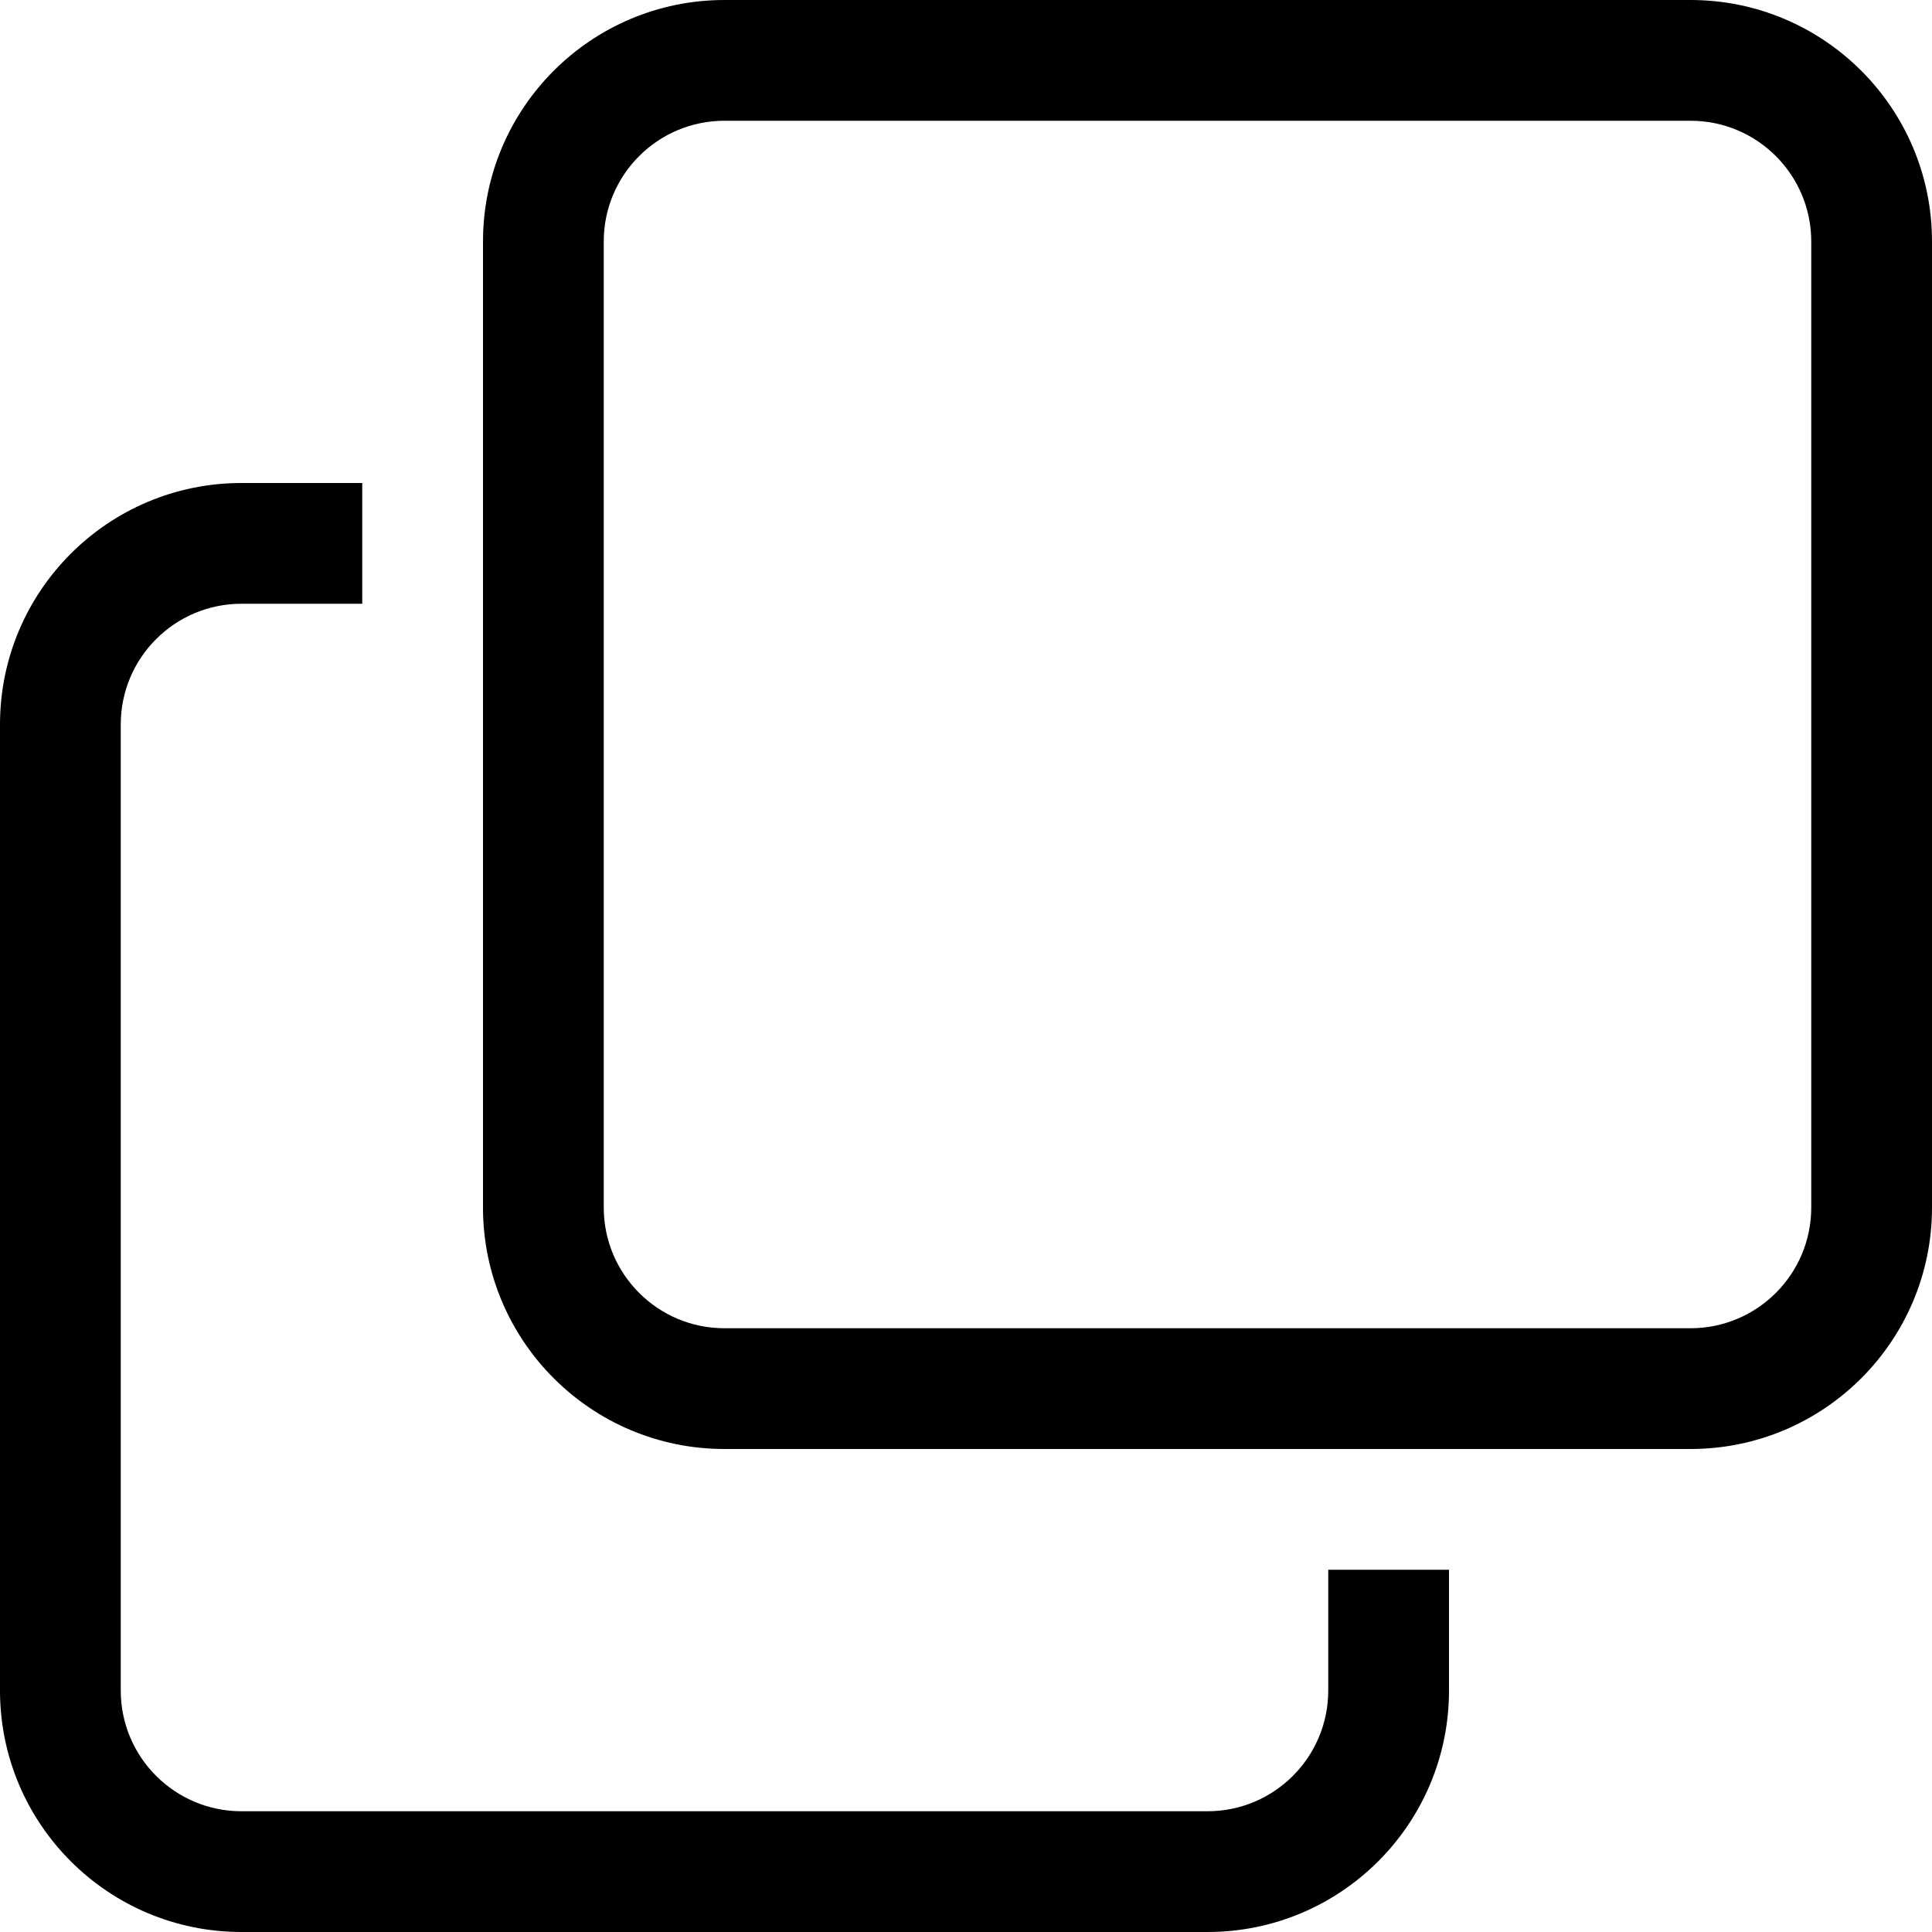
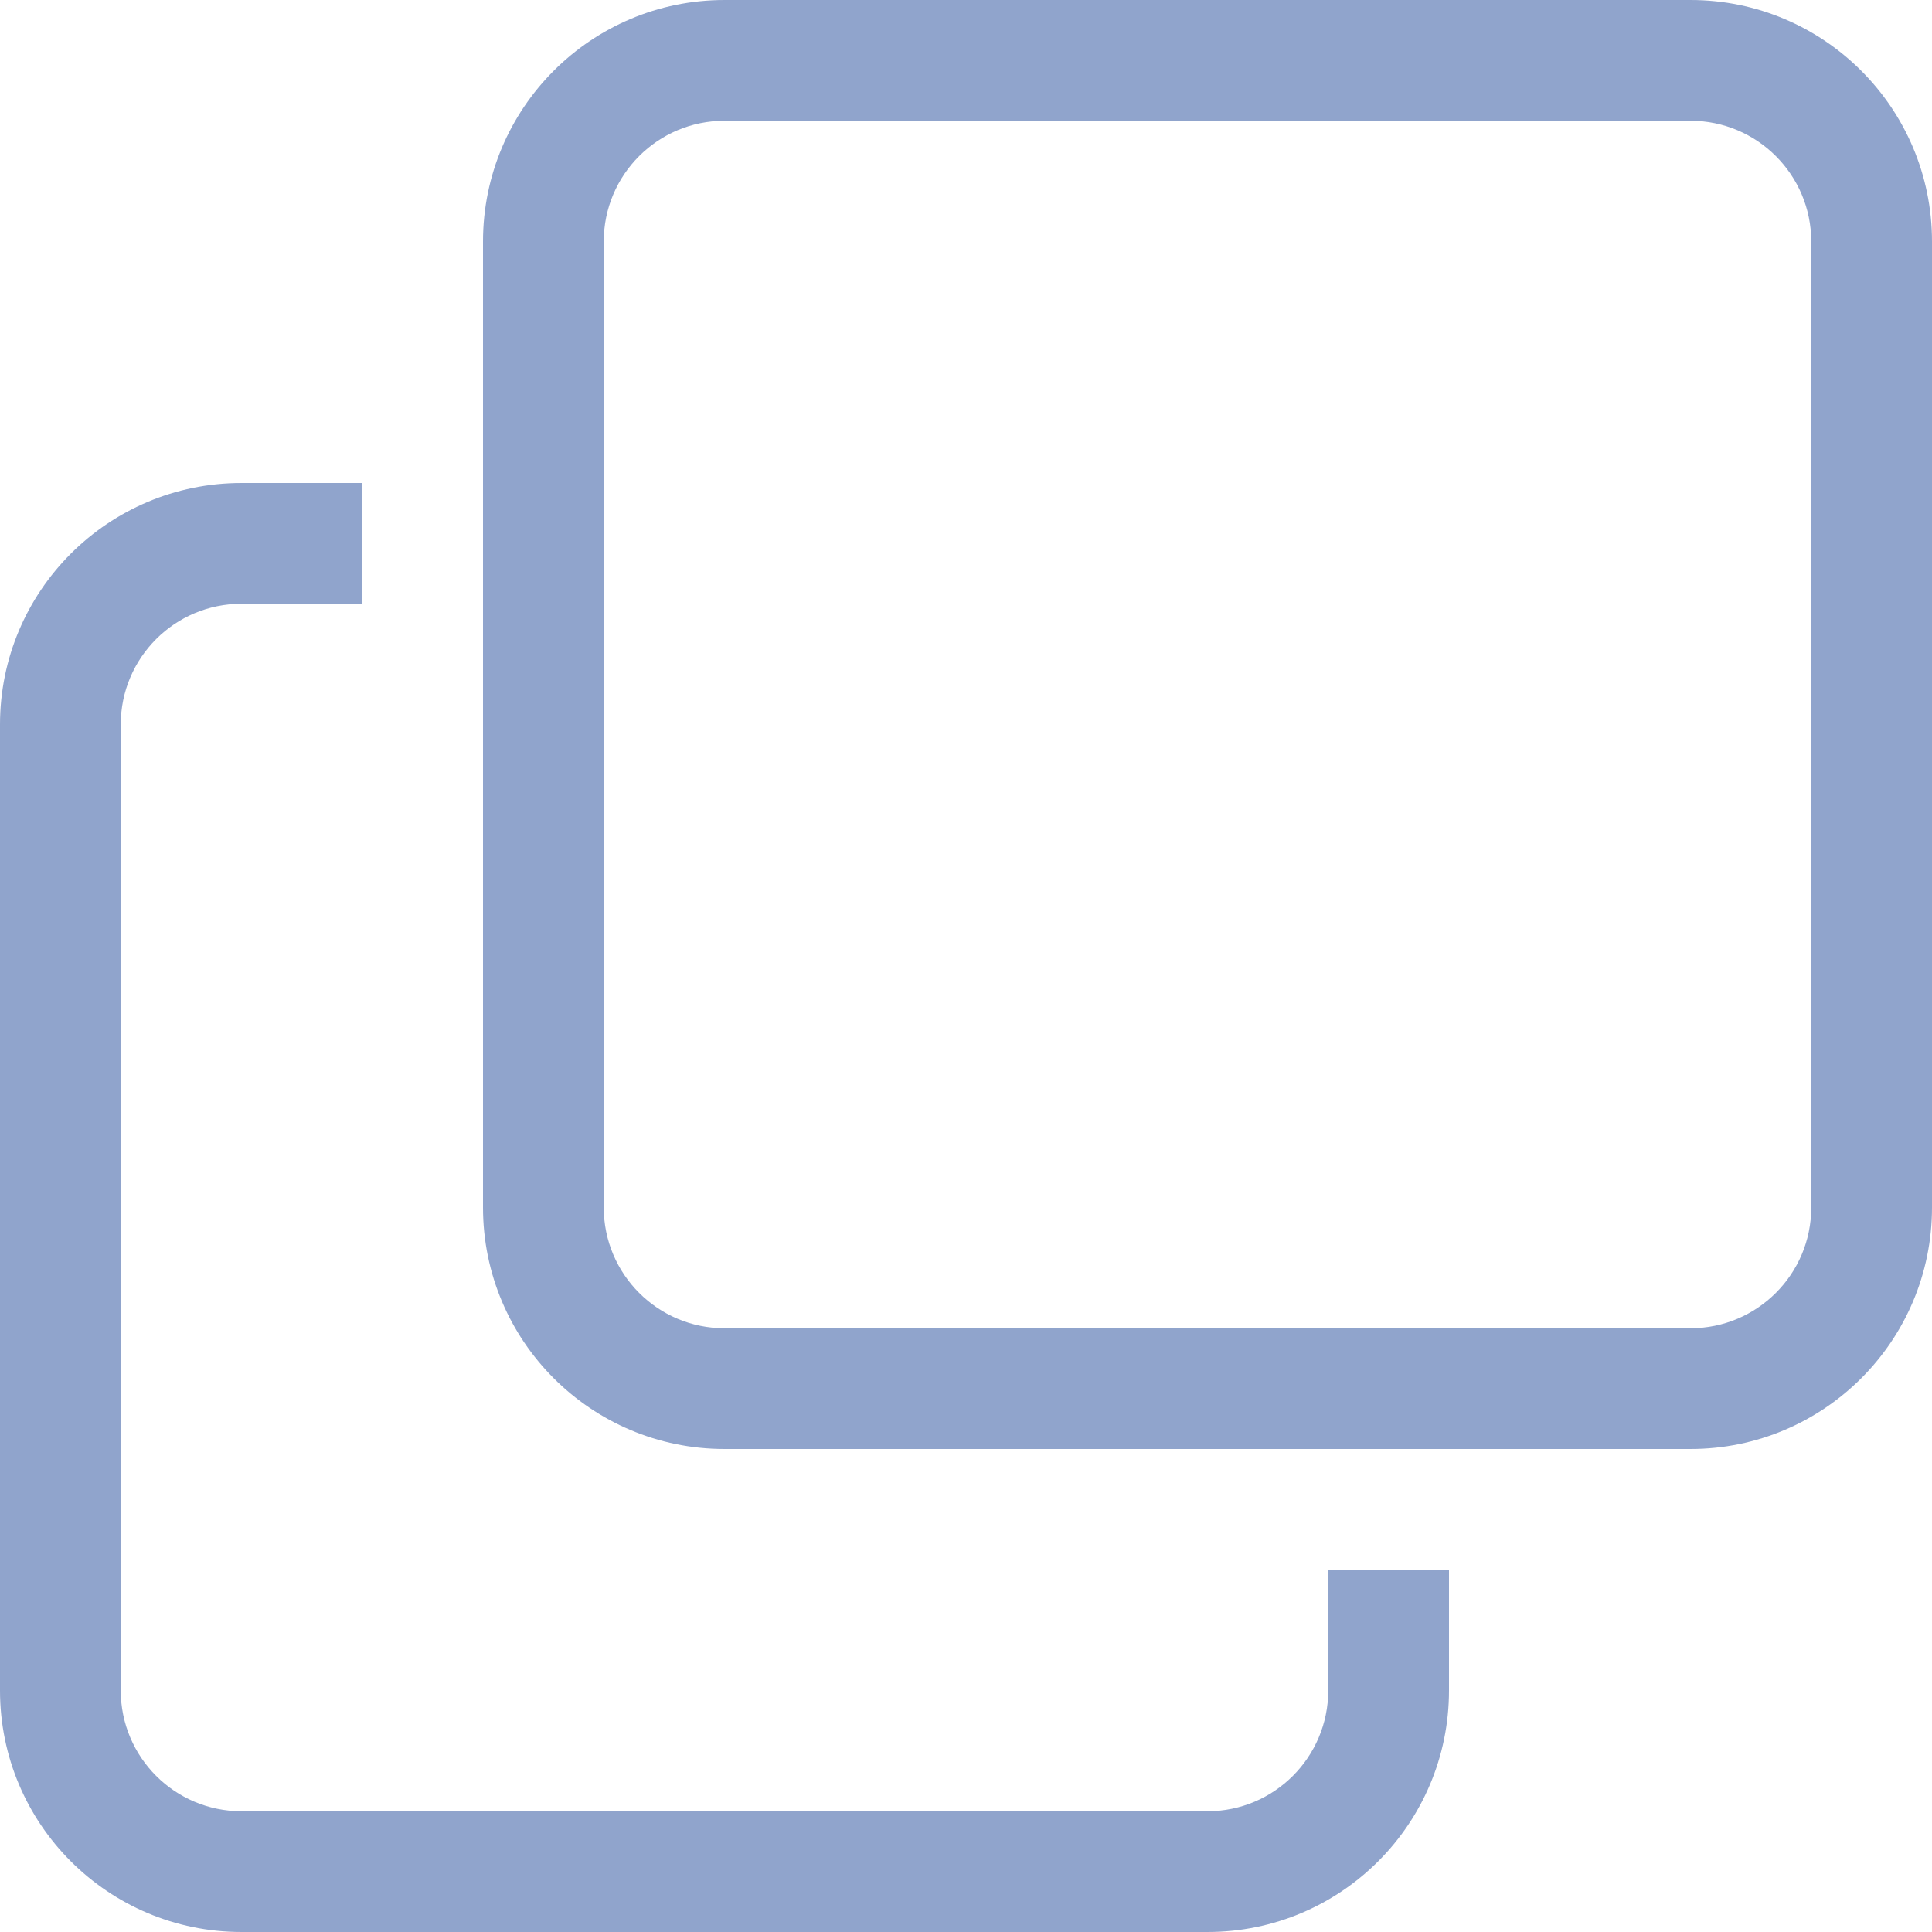
- <svg xmlns="http://www.w3.org/2000/svg" width="16" height="16" fill="currentColor" class="bi bi-copy" viewBox="0 0 16 16">
+ <svg xmlns="http://www.w3.org/2000/svg" width="16" height="16" fill="#90a4cc" class="bi bi-copy" viewBox="0 0 16 16">
  <path fill-rule="evenodd" d="M4 2a2 2 0 0 1 2-2h8a2 2 0 0 1 2 2v8a2 2 0 0 1-2 2H6a2 2 0 0 1-2-2zm2-1a1 1 0 0 0-1 1v8a1 1 0 0 0 1 1h8a1 1 0 0 0 1-1V2a1 1 0 0 0-1-1zM2 5a1 1 0 0 0-1 1v8a1 1 0 0 0 1 1h8a1 1 0 0 0 1-1v-1h1v1a2 2 0 0 1-2 2H2a2 2 0 0 1-2-2V6a2 2 0 0 1 2-2h1v1z" />
</svg>
